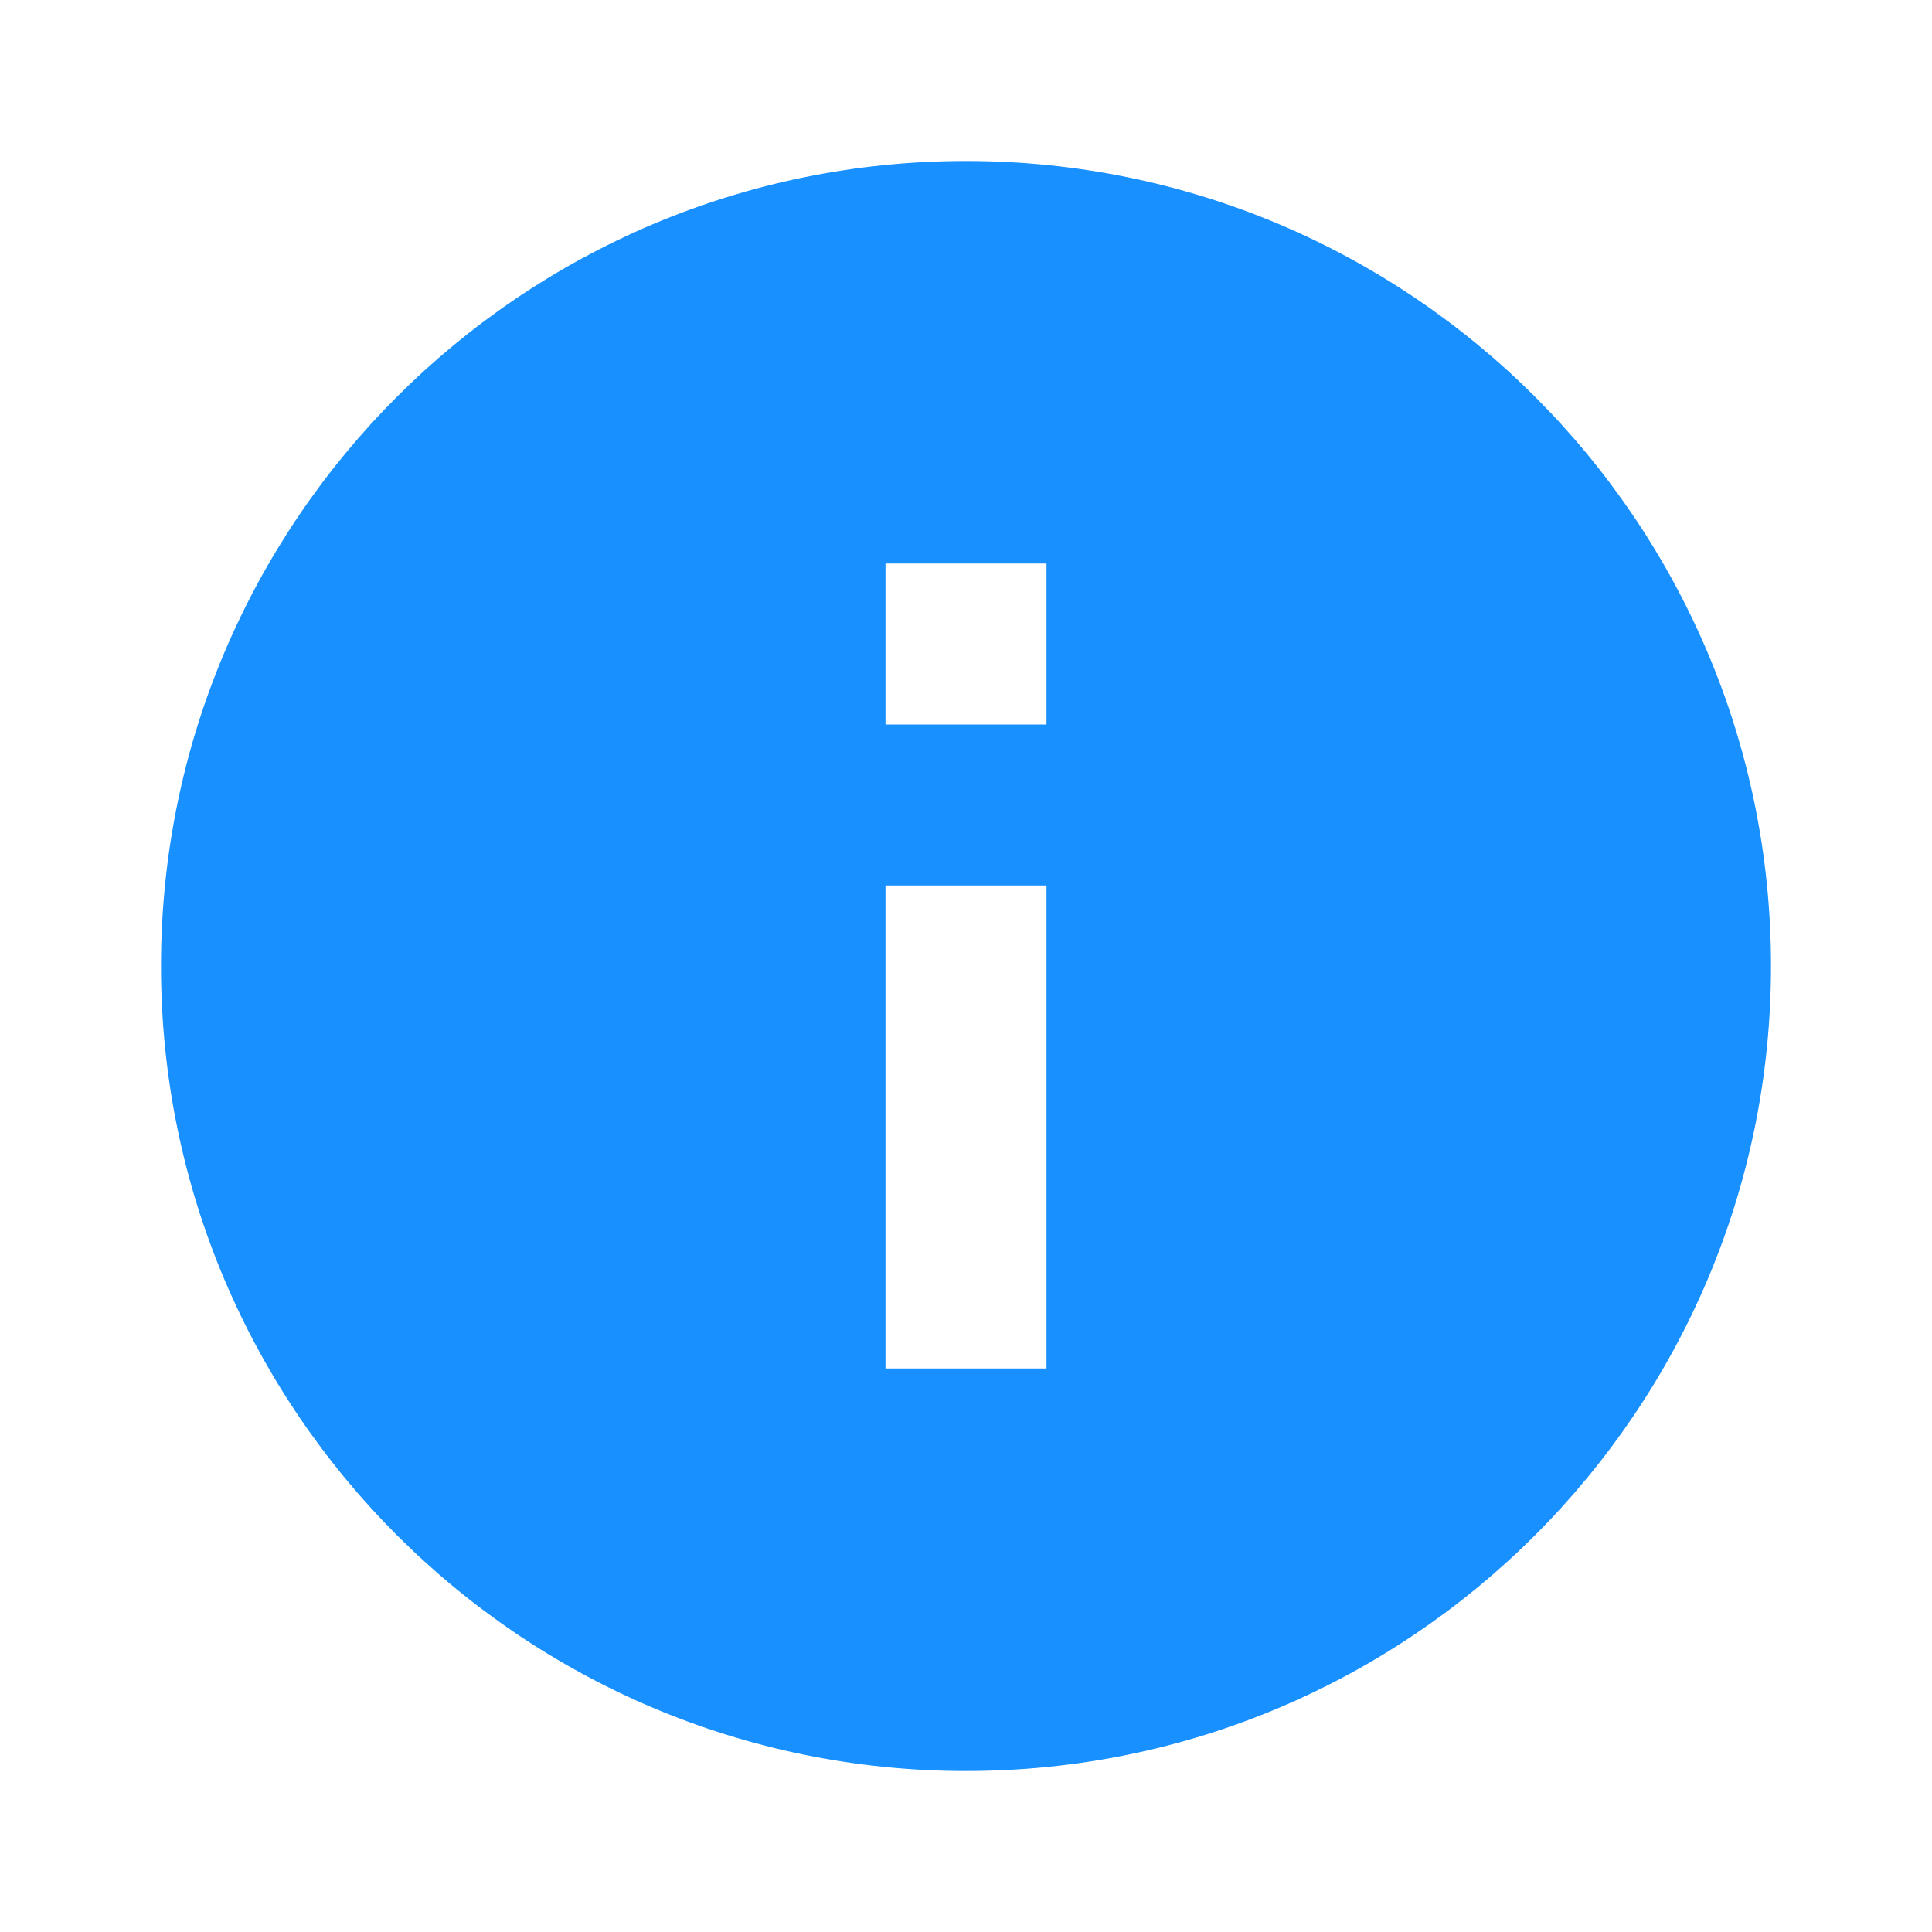
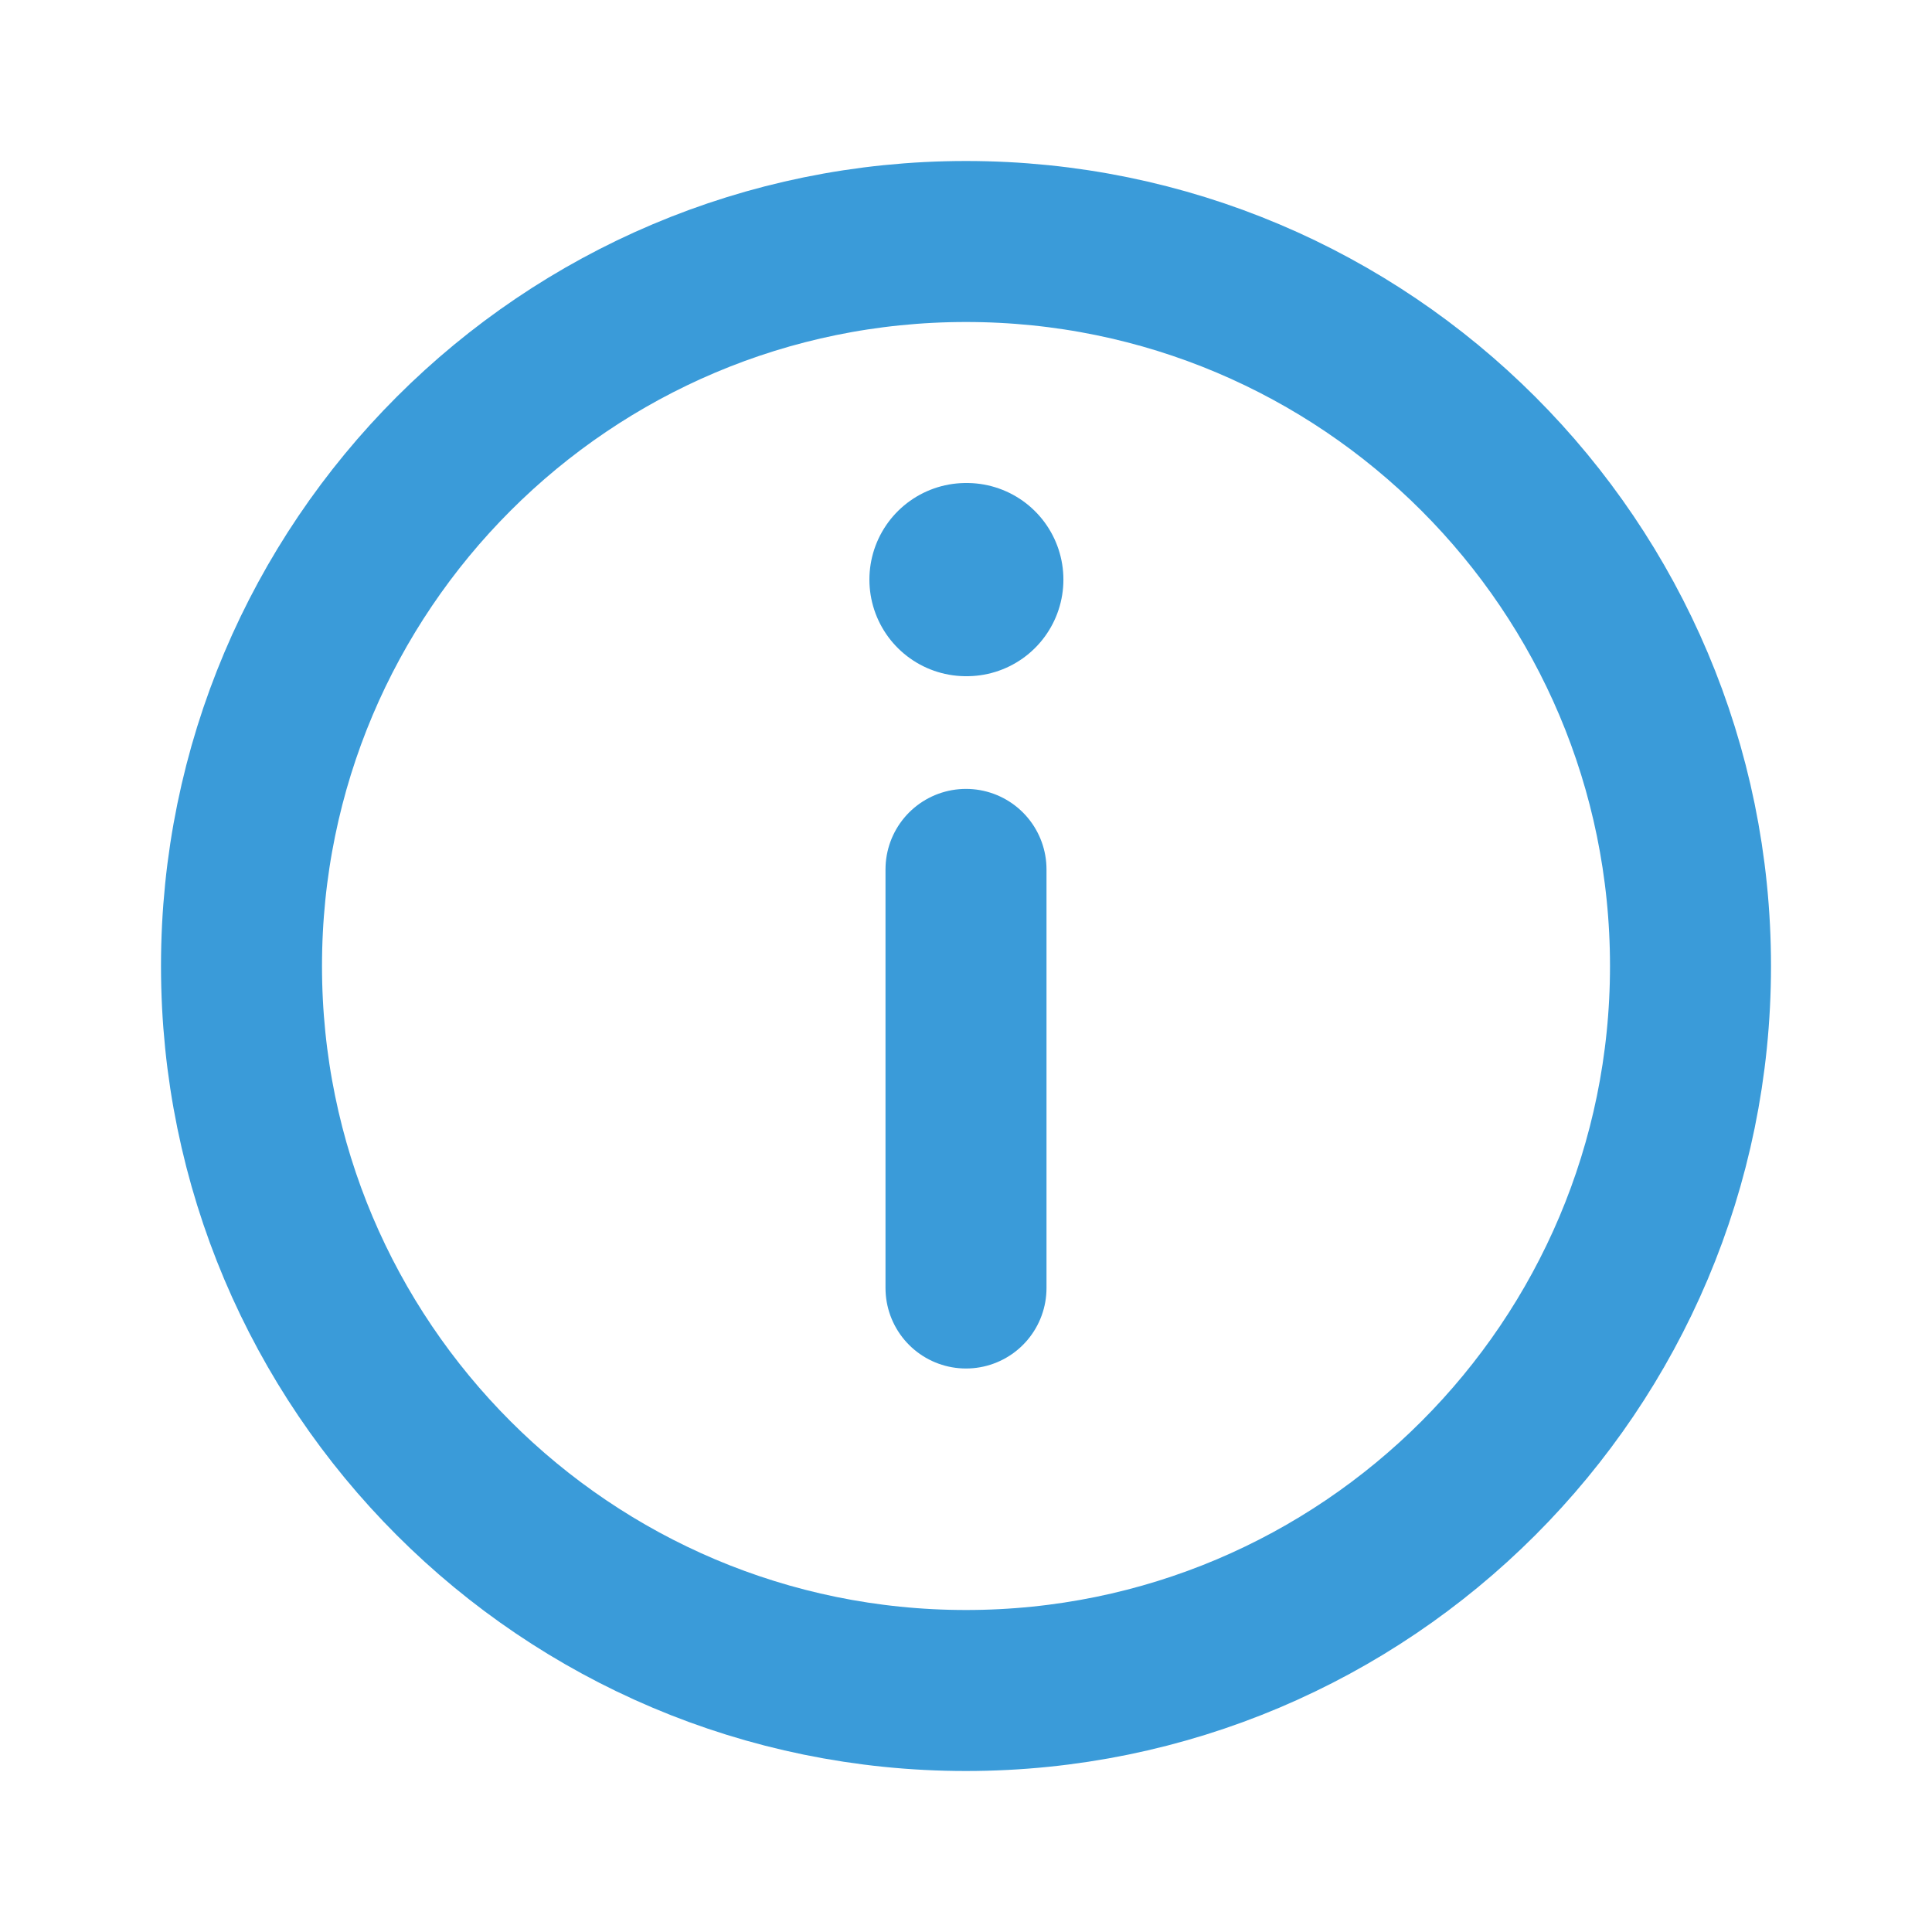
<svg xmlns="http://www.w3.org/2000/svg" width="24" height="24" viewBox="0 0 24 24" fill="none">
-   <path d="M12 2C6.48 2 2 6.48 2 12s4.48 10 10 10 10-4.48 10-10S17.52 2 12 2zm1 15h-2v-6h2v6zm0-8h-2V7h2v2z" fill="#1890ff" />
+   <circle cx="12" cy="12" r="9" stroke="#3A9BD9" stroke-width="2" />
+   <path d="M12 10.8v5.2" stroke="#3A9BD9" stroke-width="2" stroke-linecap="round" />
+   <path d="M12 7.2h.01" stroke="#3A9BD9" stroke-width="2.4" stroke-linecap="round" />
</svg>
